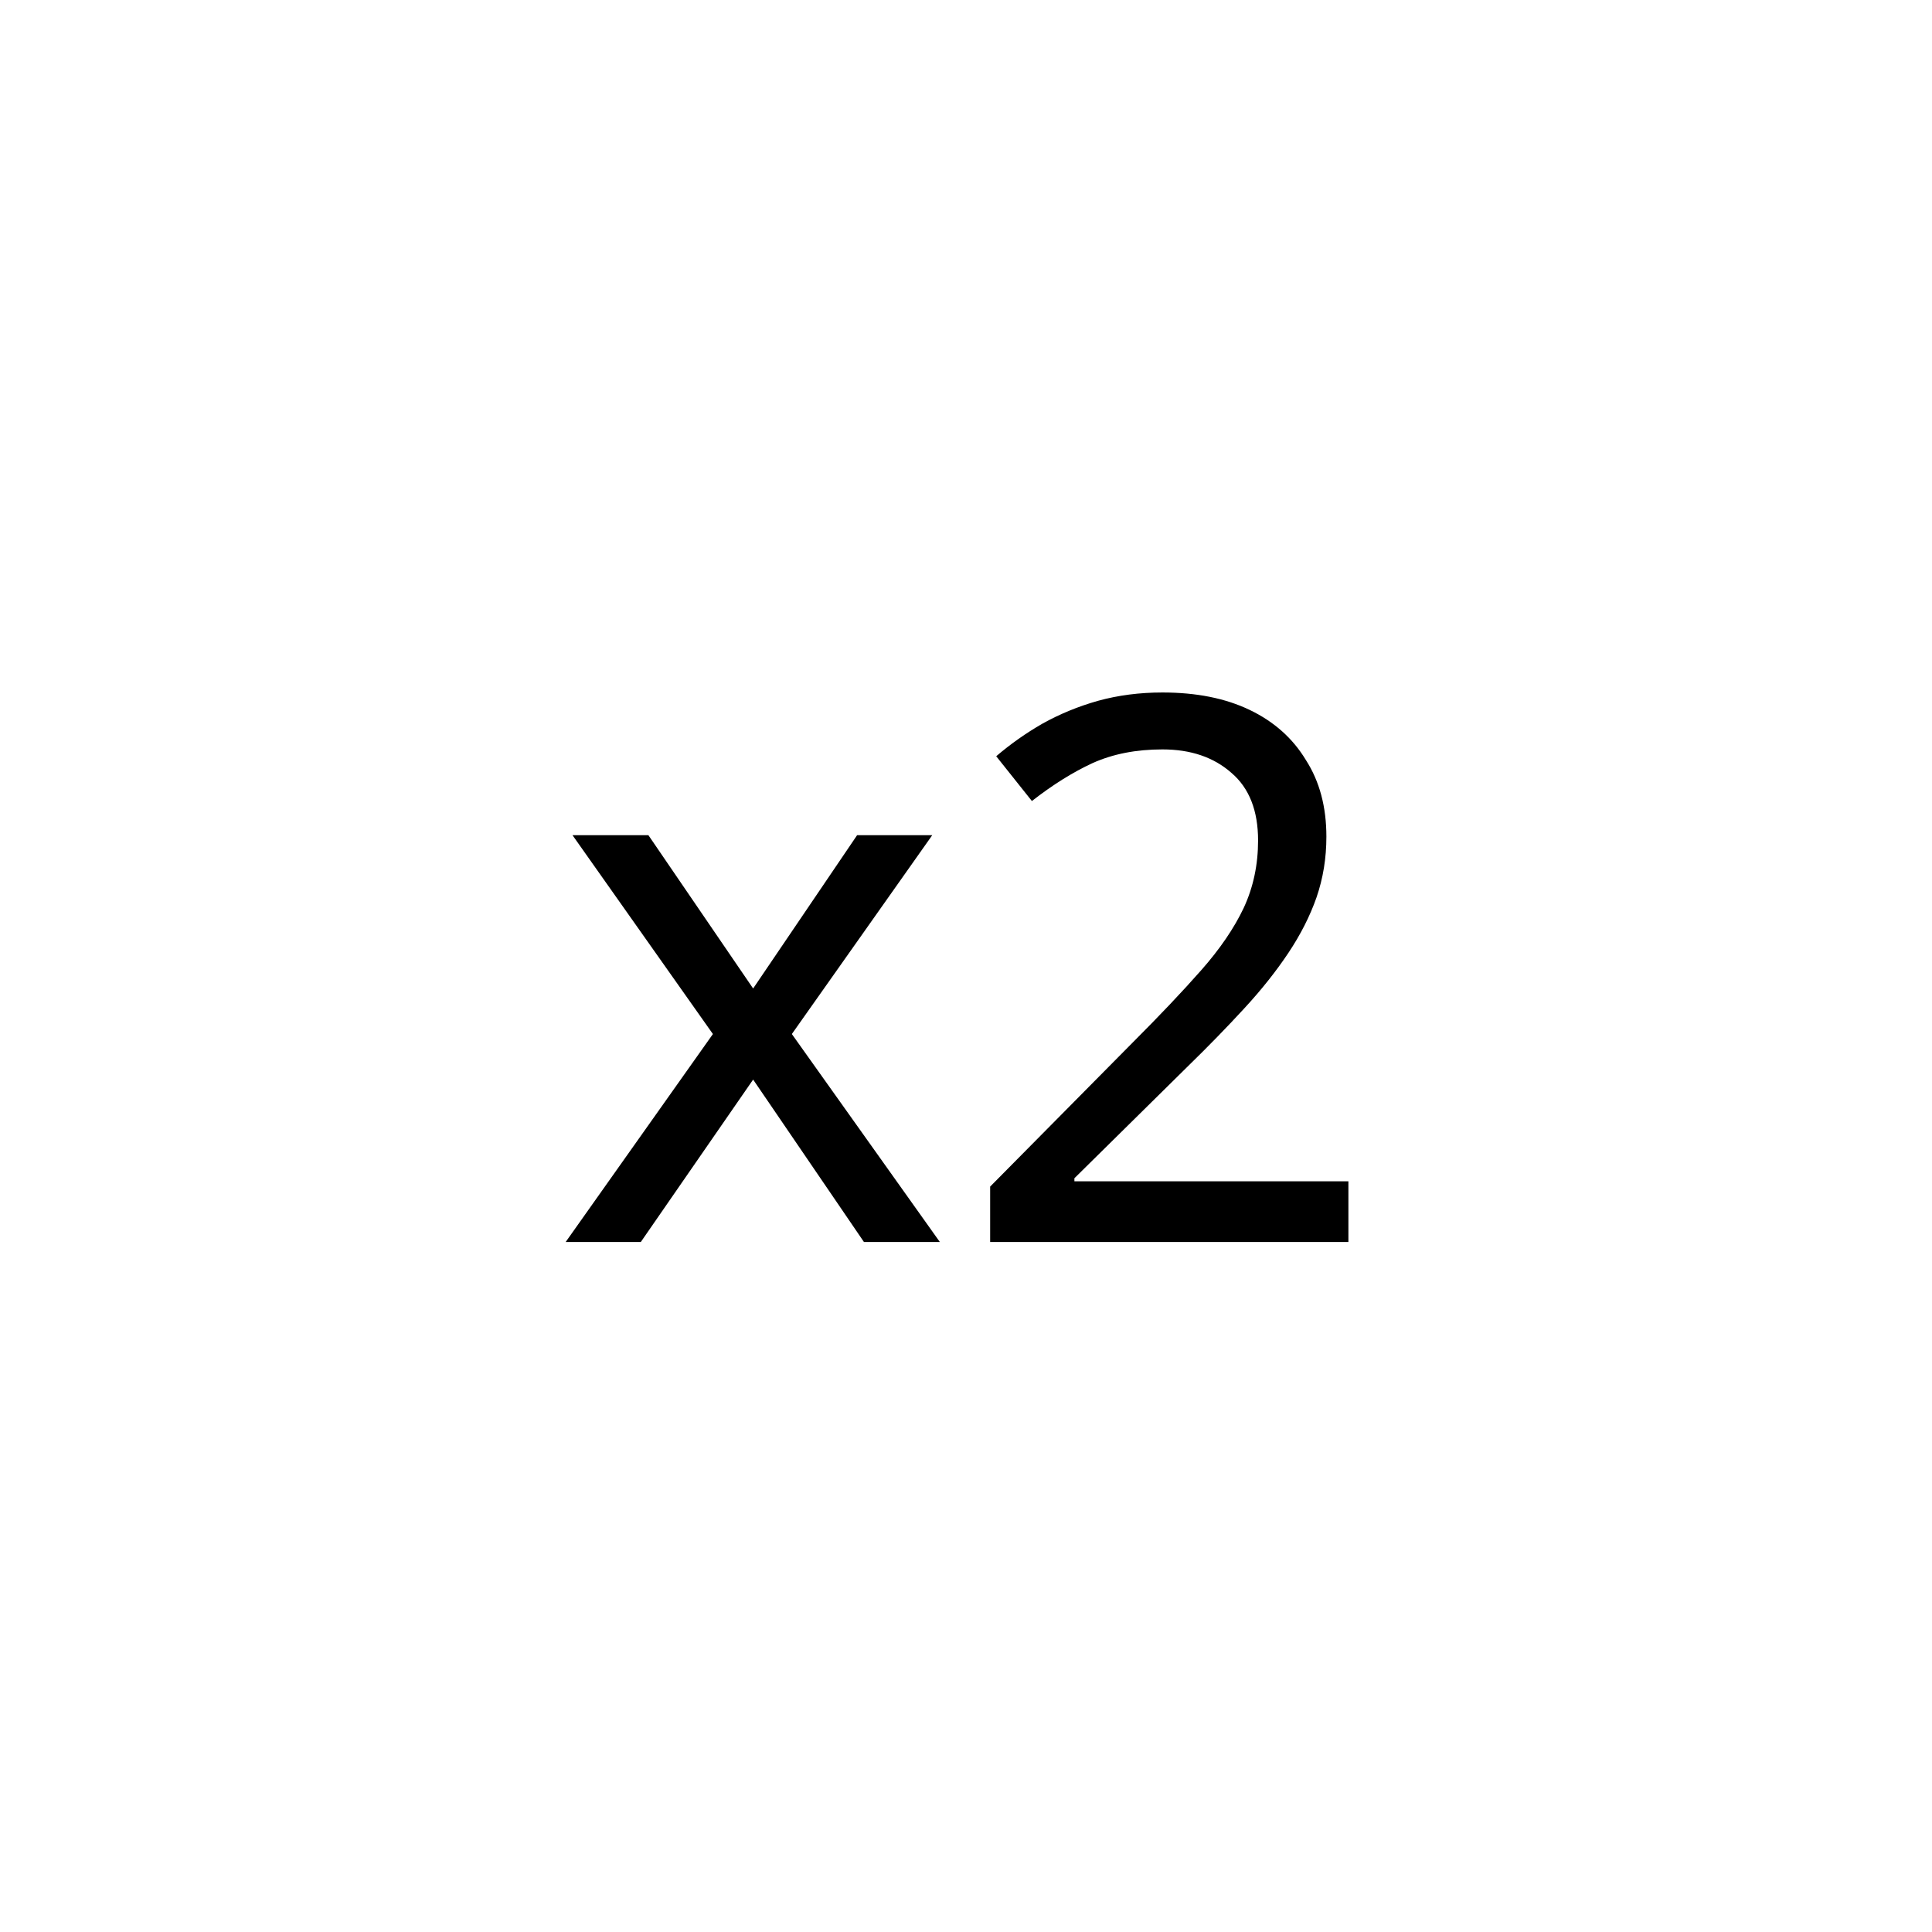
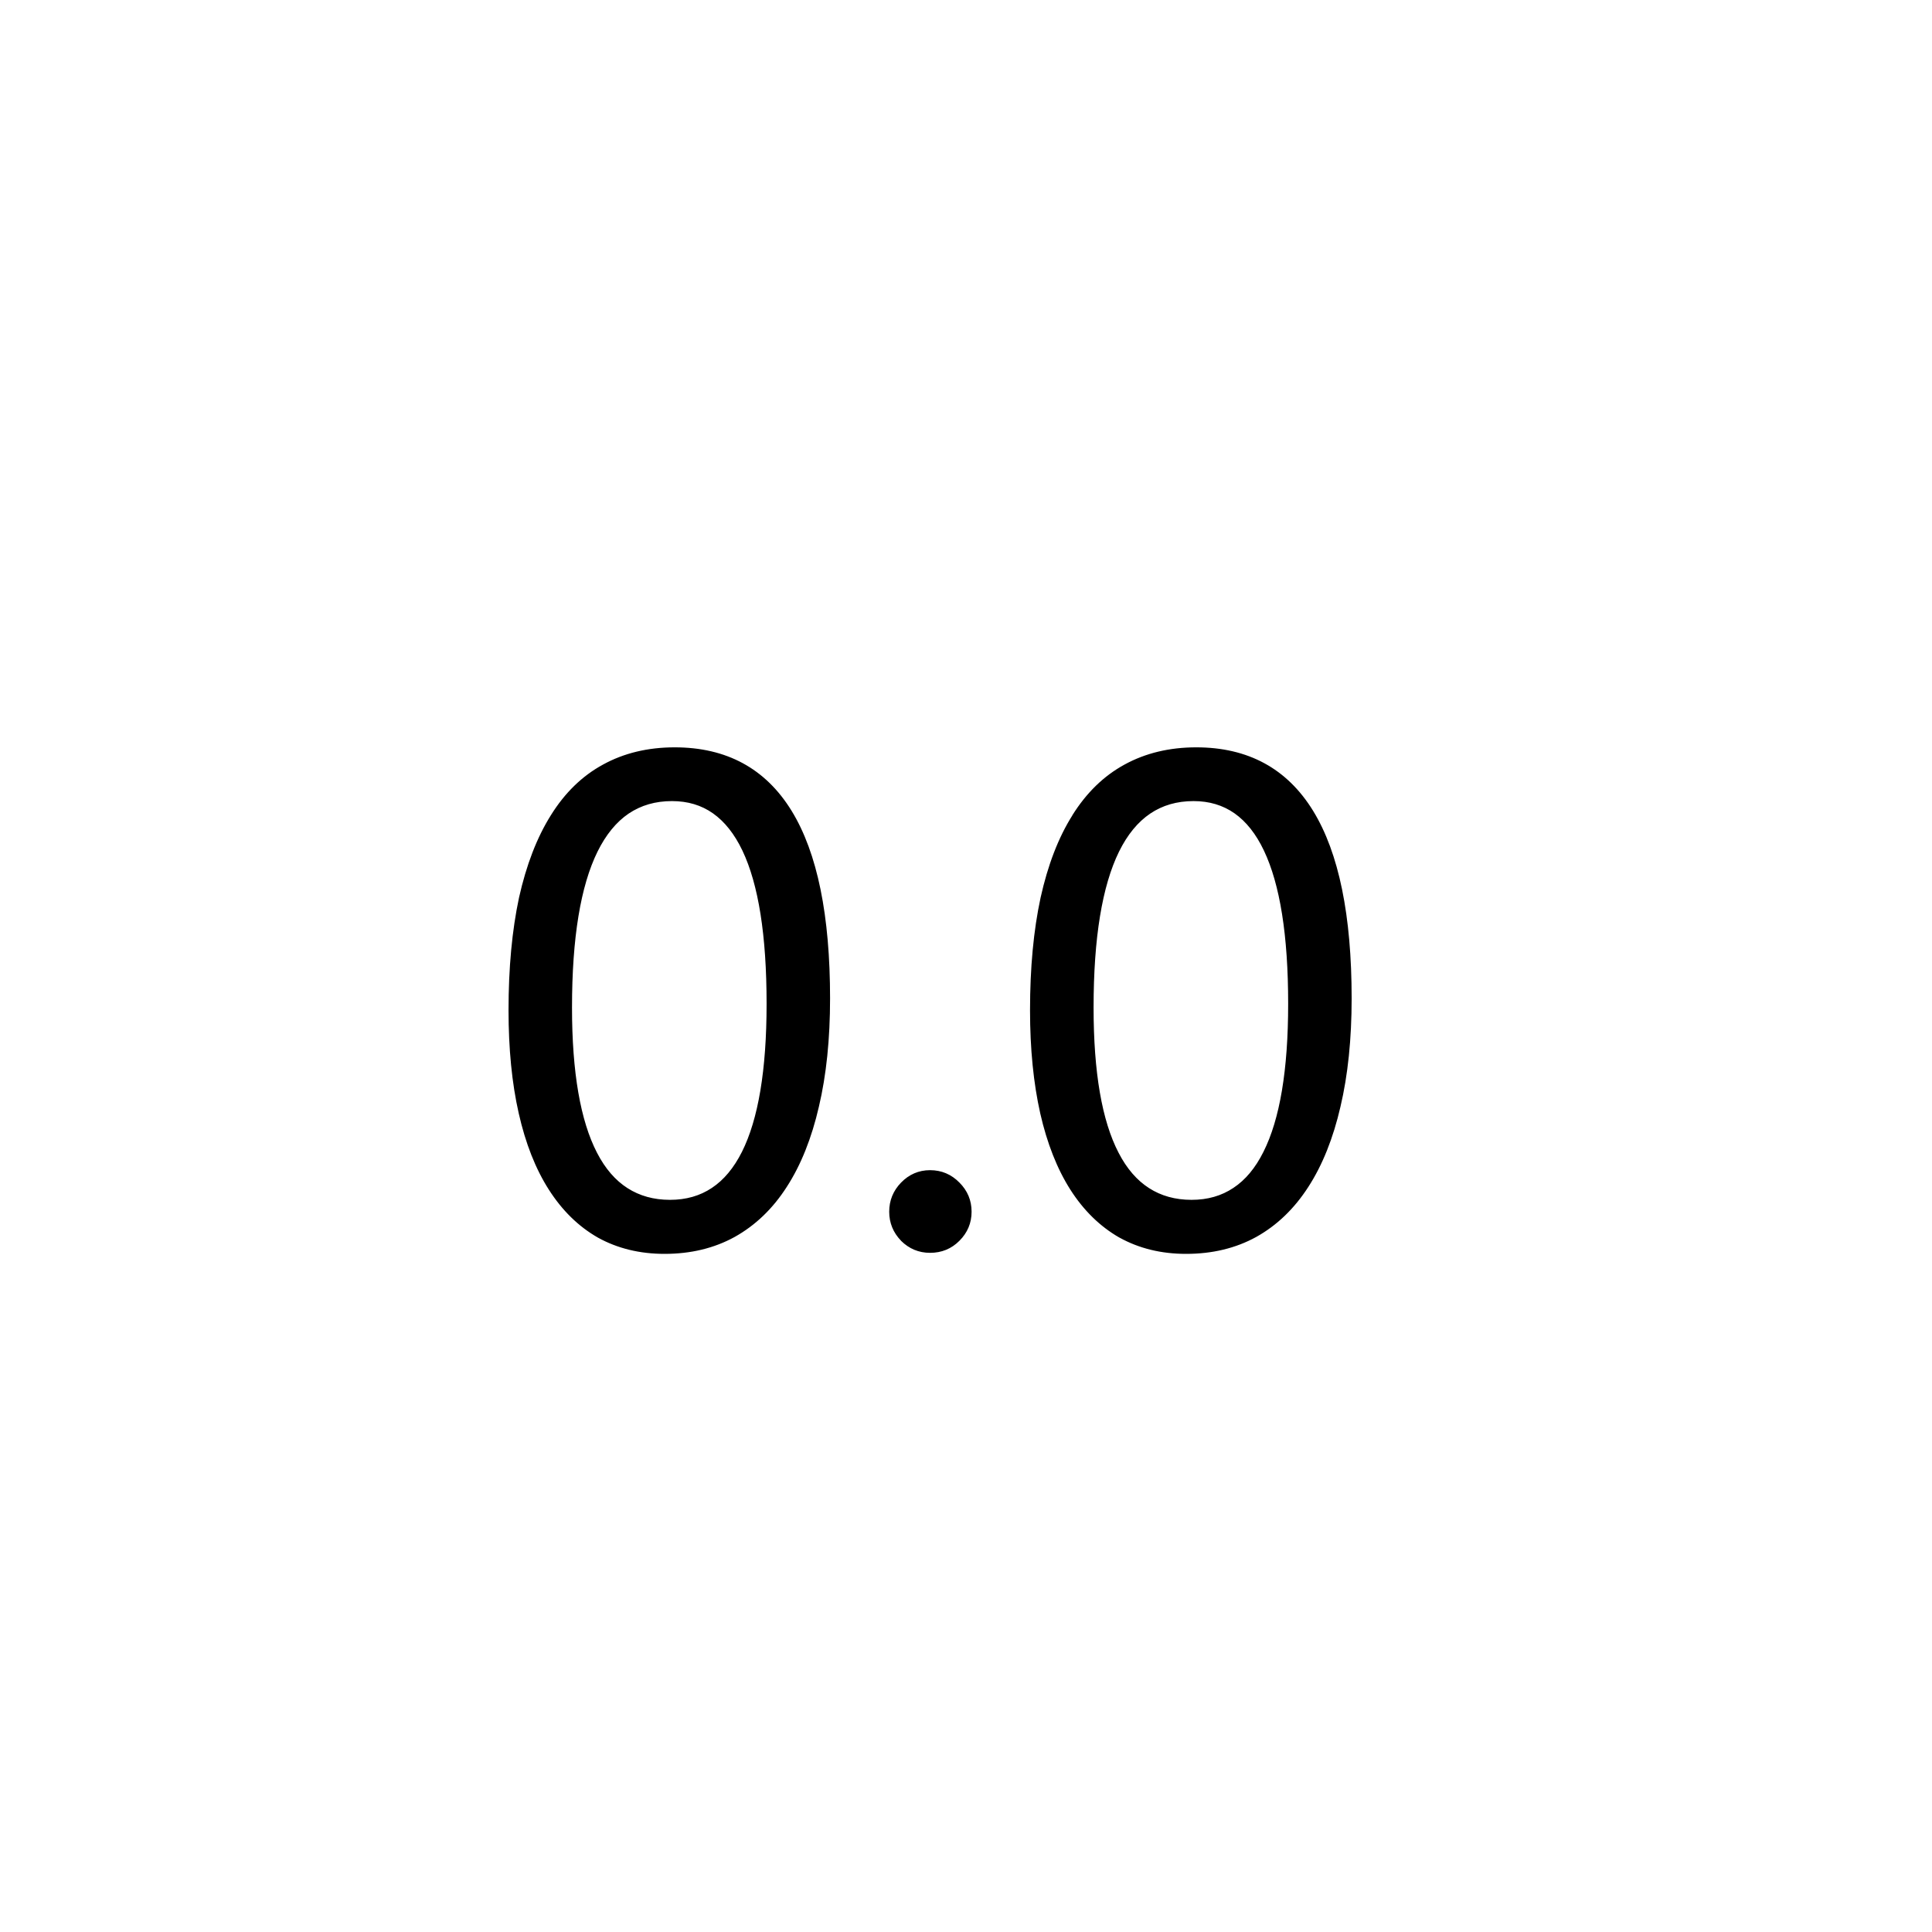
<svg xmlns="http://www.w3.org/2000/svg" width="28" height="28" viewBox="0 0 28 28" fill="none">
-   <path d="M10.332 14.986L8.297 12.104H9.397L10.915 14.326L12.422 12.104H13.511L11.476 14.986L13.621 18H12.521L10.915 15.646L9.287 18H8.198L10.332 14.986ZM19.542 18H14.35V17.197L16.407 15.118C16.803 14.722 17.137 14.37 17.408 14.062C17.68 13.754 17.885 13.453 18.024 13.16C18.164 12.859 18.233 12.533 18.233 12.181C18.233 11.748 18.105 11.422 17.848 11.202C17.592 10.975 17.258 10.861 16.847 10.861C16.466 10.861 16.129 10.927 15.835 11.059C15.549 11.191 15.256 11.374 14.955 11.609L14.438 10.96C14.644 10.784 14.867 10.626 15.109 10.487C15.359 10.348 15.626 10.238 15.912 10.157C16.206 10.076 16.517 10.036 16.847 10.036C17.339 10.036 17.76 10.12 18.112 10.289C18.464 10.458 18.736 10.7 18.926 11.015C19.124 11.323 19.223 11.693 19.223 12.126C19.223 12.434 19.176 12.727 19.08 13.006C18.985 13.277 18.849 13.545 18.673 13.809C18.497 14.073 18.285 14.341 18.035 14.612C17.786 14.883 17.511 15.166 17.21 15.459L15.571 17.076V17.12H19.542V18Z" fill="black" />
+   <path d="M11.98 14.47C11.98 15.056 11.927 15.575 11.819 16.027C11.715 16.48 11.562 16.862 11.36 17.175C11.162 17.484 10.916 17.72 10.623 17.883C10.333 18.042 10.003 18.122 9.632 18.122C9.28 18.122 8.966 18.046 8.689 17.893C8.416 17.736 8.185 17.51 7.996 17.214C7.807 16.918 7.664 16.555 7.566 16.125C7.469 15.692 7.42 15.197 7.42 14.641C7.42 14.029 7.47 13.488 7.571 13.02C7.675 12.551 7.827 12.159 8.025 11.843C8.224 11.524 8.47 11.284 8.763 11.125C9.059 10.962 9.397 10.881 9.778 10.881C11.246 10.881 11.98 12.077 11.98 14.47ZM11.16 14.548C11.16 12.556 10.687 11.56 9.739 11.56C8.74 11.56 8.24 12.574 8.24 14.602C8.24 16.493 8.73 17.439 9.71 17.439C10.677 17.439 11.16 16.475 11.16 14.548ZM13.479 18.107C13.33 18.107 13.201 18.054 13.094 17.946C12.99 17.839 12.938 17.71 12.938 17.561C12.938 17.411 12.99 17.282 13.094 17.175C13.201 17.064 13.33 17.009 13.479 17.009C13.633 17.009 13.763 17.064 13.87 17.175C13.977 17.282 14.031 17.411 14.031 17.561C14.031 17.71 13.977 17.839 13.87 17.946C13.763 18.054 13.633 18.107 13.479 18.107ZM19.539 14.47C19.539 15.056 19.485 15.575 19.378 16.027C19.274 16.48 19.121 16.862 18.919 17.175C18.72 17.484 18.475 17.72 18.182 17.883C17.892 18.042 17.561 18.122 17.19 18.122C16.839 18.122 16.525 18.046 16.248 17.893C15.975 17.736 15.743 17.51 15.555 17.214C15.366 16.918 15.223 16.555 15.125 16.125C15.027 15.692 14.979 15.197 14.979 14.641C14.979 14.029 15.029 13.488 15.13 13.02C15.234 12.551 15.385 12.159 15.584 11.843C15.783 11.524 16.028 11.284 16.321 11.125C16.617 10.962 16.956 10.881 17.337 10.881C18.805 10.881 19.539 12.077 19.539 14.47ZM18.719 14.548C18.719 12.556 18.245 11.56 17.298 11.56C16.299 11.56 15.799 12.574 15.799 14.602C15.799 16.493 16.289 17.439 17.269 17.439C18.235 17.439 18.719 16.475 18.719 14.548Z" fill="black" />
+   <path d="M11.819 16.027L11.771 16.016L11.771 16.016L11.819 16.027ZM11.36 17.175L11.318 17.148L11.318 17.148L11.36 17.175ZM10.623 17.883L10.647 17.927L10.647 17.927L10.623 17.883ZM8.689 17.893L8.665 17.936L8.665 17.936L8.689 17.893ZM7.566 16.125L7.518 16.136L7.518 16.136L7.566 16.125ZM7.571 13.02L7.522 13.009L7.522 13.009L7.571 13.02ZM8.025 11.843L8.068 11.869L8.068 11.869L8.025 11.843ZM8.763 11.125L8.787 11.169L8.787 11.169L8.763 11.125ZM11.931 14.47C11.931 15.053 11.877 15.568 11.771 16.016L11.868 16.039C11.976 15.582 12.03 15.059 12.03 14.47H11.931ZM11.771 16.016C11.667 16.464 11.516 16.841 11.318 17.148L11.402 17.202C11.608 16.884 11.763 16.495 11.868 16.039L11.771 16.016ZM11.318 17.148C11.124 17.451 10.884 17.681 10.599 17.839L10.647 17.927C10.948 17.759 11.2 17.517 11.402 17.202L11.318 17.148ZM10.599 17.839C10.318 17.994 9.996 18.072 9.632 18.072V18.172C10.01 18.172 10.349 18.091 10.647 17.927L10.599 17.839ZM9.632 18.072C9.288 18.072 8.982 17.997 8.714 17.849L8.665 17.936C8.95 18.094 9.273 18.172 9.632 18.172V18.072ZM8.714 17.849C8.449 17.697 8.223 17.477 8.038 17.187L7.954 17.241C8.147 17.543 8.383 17.775 8.665 17.936L8.714 17.849ZM8.038 17.187C7.853 16.897 7.712 16.539 7.615 16.114L7.518 16.136C7.616 16.57 7.761 16.939 7.954 17.241L8.038 17.187ZM7.615 16.114C7.519 15.685 7.47 15.194 7.47 14.641H7.37C7.37 15.2 7.419 15.699 7.518 16.136L7.615 16.114ZM7.47 14.641C7.47 14.031 7.52 13.495 7.62 13.03L7.522 13.009C7.421 13.482 7.37 14.026 7.37 14.641H7.47ZM7.62 13.03C7.723 12.566 7.873 12.179 8.068 11.869L7.983 11.816C7.781 12.138 7.628 12.536 7.522 13.009L7.62 13.03ZM8.068 11.869C8.262 11.557 8.502 11.324 8.787 11.169L8.739 11.081C8.437 11.245 8.185 11.491 7.983 11.816L8.068 11.869ZM8.787 11.169C9.075 11.011 9.405 10.931 9.778 10.931V10.831C9.39 10.831 9.043 10.914 8.739 11.081L8.787 11.169ZM9.778 10.931C10.496 10.931 11.03 11.222 11.387 11.804C11.747 12.391 11.931 13.277 11.931 14.47H12.03C12.03 13.27 11.847 12.362 11.473 11.752C11.096 11.138 10.529 10.831 9.778 10.831V10.931ZM11.21 14.548C11.21 13.549 11.092 12.793 10.85 12.285C10.729 12.03 10.576 11.836 10.39 11.705C10.203 11.574 9.985 11.51 9.739 11.51V11.61C9.967 11.61 10.164 11.669 10.332 11.787C10.501 11.906 10.644 12.085 10.76 12.328C10.992 12.816 11.11 13.554 11.11 14.548H11.21ZM9.739 11.51C9.481 11.51 9.252 11.575 9.055 11.708C8.859 11.841 8.698 12.039 8.57 12.298C8.315 12.815 8.19 13.585 8.19 14.602H8.29C8.29 13.59 8.415 12.839 8.66 12.342C8.782 12.095 8.933 11.912 9.111 11.791C9.29 11.671 9.498 11.61 9.739 11.61V11.51ZM8.19 14.602C8.19 15.55 8.313 16.269 8.563 16.752C8.689 16.995 8.847 17.179 9.04 17.303C9.233 17.427 9.457 17.488 9.71 17.488V17.389C9.473 17.389 9.269 17.331 9.094 17.219C8.919 17.107 8.771 16.937 8.652 16.706C8.413 16.244 8.29 15.544 8.29 14.602H8.19ZM9.71 17.488C9.96 17.488 10.182 17.426 10.372 17.299C10.562 17.173 10.719 16.985 10.842 16.738C11.089 16.246 11.21 15.514 11.21 14.548H11.11C11.11 15.509 10.989 16.222 10.753 16.693C10.635 16.928 10.489 17.102 10.317 17.216C10.145 17.331 9.943 17.389 9.71 17.389V17.488ZM13.094 17.946L13.058 17.981L13.058 17.982L13.094 17.946ZM13.094 17.175L13.058 17.14L13.058 17.14L13.094 17.175ZM13.87 17.175L13.834 17.21L13.835 17.21L13.87 17.175ZM13.479 18.057C13.343 18.057 13.227 18.009 13.129 17.911L13.058 17.982C13.175 18.098 13.316 18.157 13.479 18.157V18.057ZM13.13 17.912C13.034 17.813 12.988 17.697 12.988 17.561H12.887C12.887 17.723 12.945 17.864 13.058 17.981L13.13 17.912ZM12.988 17.561C12.988 17.424 13.034 17.308 13.13 17.21L13.058 17.14C12.945 17.257 12.887 17.398 12.887 17.561H12.988ZM13.13 17.21C13.228 17.108 13.344 17.059 13.479 17.059V16.959C13.316 16.959 13.174 17.02 13.058 17.14L13.13 17.21ZM13.479 17.059C13.619 17.059 13.736 17.109 13.834 17.21L13.906 17.14C13.789 17.02 13.646 16.959 13.479 16.959V17.059ZM13.835 17.21C13.933 17.308 13.981 17.424 13.981 17.561H14.081C14.081 17.397 14.022 17.256 13.905 17.139L13.835 17.21ZM13.981 17.561C13.981 17.697 13.933 17.813 13.835 17.911L13.905 17.982C14.022 17.865 14.081 17.724 14.081 17.561H13.981ZM13.835 17.911C13.737 18.009 13.619 18.057 13.479 18.057V18.157C13.646 18.157 13.789 18.099 13.905 17.982L13.835 17.911ZM19.378 16.027L19.329 16.016L19.329 16.016L19.378 16.027ZM18.919 17.175L18.877 17.148L18.877 17.148L18.919 17.175ZM18.182 17.883L18.206 17.927L18.206 17.927L18.182 17.883ZM16.248 17.893L16.223 17.936L16.224 17.936L16.248 17.893ZM15.125 16.125L15.076 16.136L15.076 16.136L15.125 16.125ZM15.13 13.02L15.081 13.009L15.081 13.009L15.13 13.02ZM15.584 11.843L15.626 11.869L15.626 11.869L15.584 11.843ZM16.321 11.125L16.345 11.169L16.345 11.169L16.321 11.125ZM19.489 14.47C19.489 15.053 19.436 15.568 19.329 16.016L19.427 16.039C19.535 15.582 19.589 15.059 19.589 14.47H19.489ZM19.329 16.016C19.226 16.464 19.075 16.841 18.877 17.148L18.961 17.202C19.167 16.884 19.322 16.495 19.427 16.039L19.329 16.016ZM18.877 17.148C18.682 17.451 18.442 17.681 18.157 17.839L18.206 17.927C18.507 17.759 18.758 17.517 18.961 17.202L18.877 17.148ZM18.157 17.839C17.876 17.994 17.554 18.072 17.19 18.072V18.172C17.569 18.172 17.908 18.091 18.206 17.927L18.157 17.839ZM17.19 18.072C16.846 18.072 16.541 17.997 16.272 17.849L16.224 17.936C16.509 18.094 16.831 18.172 17.19 18.172V18.072ZM16.273 17.849C16.007 17.697 15.782 17.477 15.597 17.187L15.512 17.241C15.705 17.543 15.942 17.775 16.223 17.936L16.273 17.849ZM15.597 17.187C15.412 16.897 15.27 16.539 15.174 16.114L15.076 16.136C15.175 16.57 15.32 16.939 15.512 17.241L15.597 17.187ZM15.174 16.114C15.077 15.685 15.028 15.194 15.028 14.641H14.928C14.928 15.2 14.978 15.699 15.076 16.136L15.174 16.114ZM15.028 14.641C15.028 14.031 15.079 13.495 15.179 13.03L15.081 13.009C14.979 13.482 14.928 14.026 14.928 14.641H15.028ZM15.179 13.03C15.282 12.566 15.431 12.179 15.626 11.869L15.542 11.816C15.339 12.138 15.186 12.536 15.081 13.009L15.179 13.03ZM15.626 11.869C15.821 11.557 16.061 11.324 16.345 11.169L16.297 11.081C15.996 11.245 15.744 11.491 15.541 11.816L15.626 11.869ZM16.345 11.169C16.633 11.011 16.963 10.931 17.337 10.931V10.831C16.949 10.831 16.602 10.914 16.297 11.081L16.345 11.169ZM17.337 10.931C18.055 10.931 18.588 11.222 18.946 11.804C19.306 12.391 19.489 13.277 19.489 14.47H19.589C19.589 13.27 19.405 12.362 19.031 11.752C18.654 11.138 18.087 10.831 17.337 10.831V10.931ZM18.769 14.548C18.769 13.549 18.65 12.793 18.409 12.285C18.288 12.03 18.135 11.836 17.948 11.705C17.761 11.574 17.544 11.51 17.298 11.51V11.61C17.525 11.61 17.722 11.669 17.891 11.787C18.06 11.906 18.203 12.085 18.318 12.328C18.55 12.816 18.669 13.554 18.669 14.548H18.769ZM17.298 11.51C17.039 11.51 16.811 11.575 16.614 11.708C16.418 11.841 16.256 12.039 16.129 12.298C15.874 12.815 15.749 13.585 15.749 14.602H15.849C15.849 13.59 15.974 12.839 16.218 12.342C16.34 12.095 16.491 11.912 16.67 11.791C16.848 11.671 17.057 11.61 17.298 11.61V11.51ZM15.749 14.602C15.749 15.55 15.871 16.269 16.122 16.752C16.247 16.995 16.406 17.179 16.599 17.303C16.791 17.427 17.015 17.488 17.269 17.488V17.389C17.032 17.389 16.827 17.331 16.653 17.219C16.478 17.107 16.33 16.937 16.211 16.706C15.971 16.244 15.849 15.544 15.849 14.602H15.749ZM17.269 17.488C17.519 17.488 17.74 17.426 17.931 17.299C18.121 17.173 18.277 16.985 18.401 16.738C18.648 16.246 18.769 15.514 18.769 14.548H18.669C18.669 15.509 18.548 16.222 18.311 16.693C18.194 16.928 18.048 17.102 17.875 17.216C17.703 17.331 17.502 17.389 17.269 17.389V17.488Z" fill="black" />
</svg>
